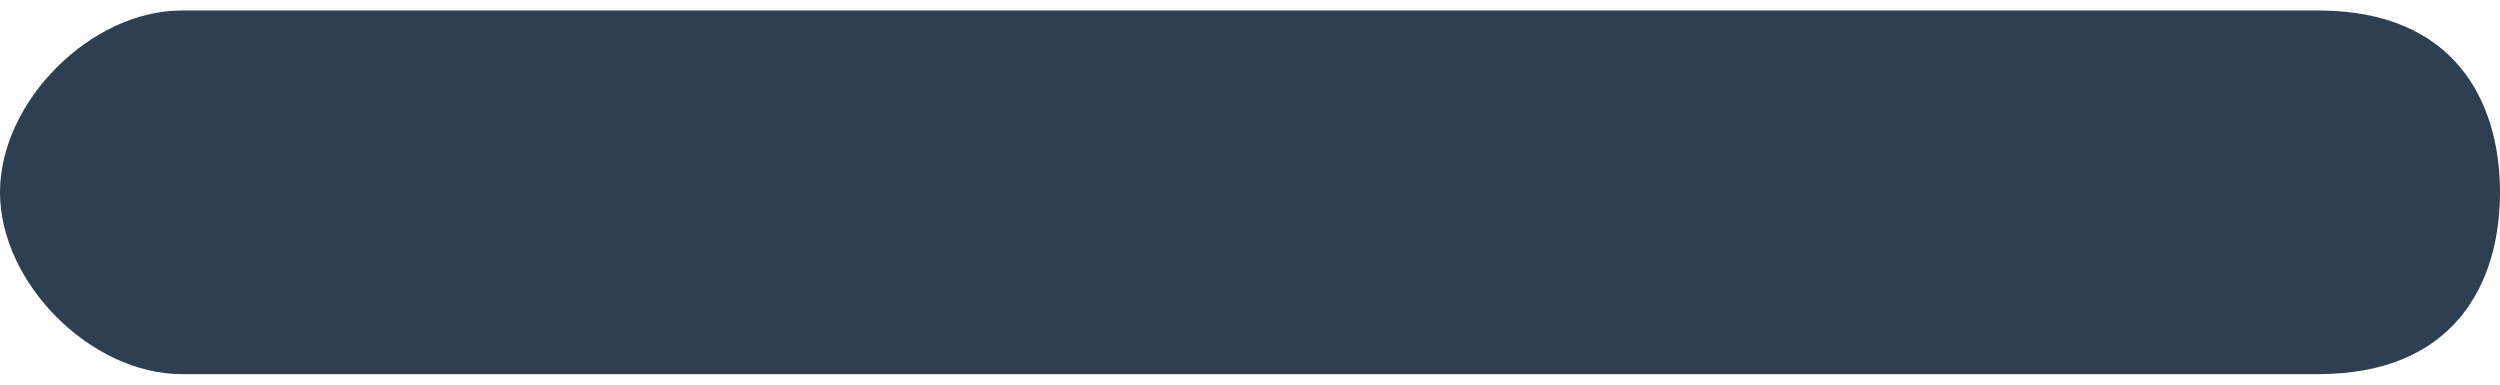
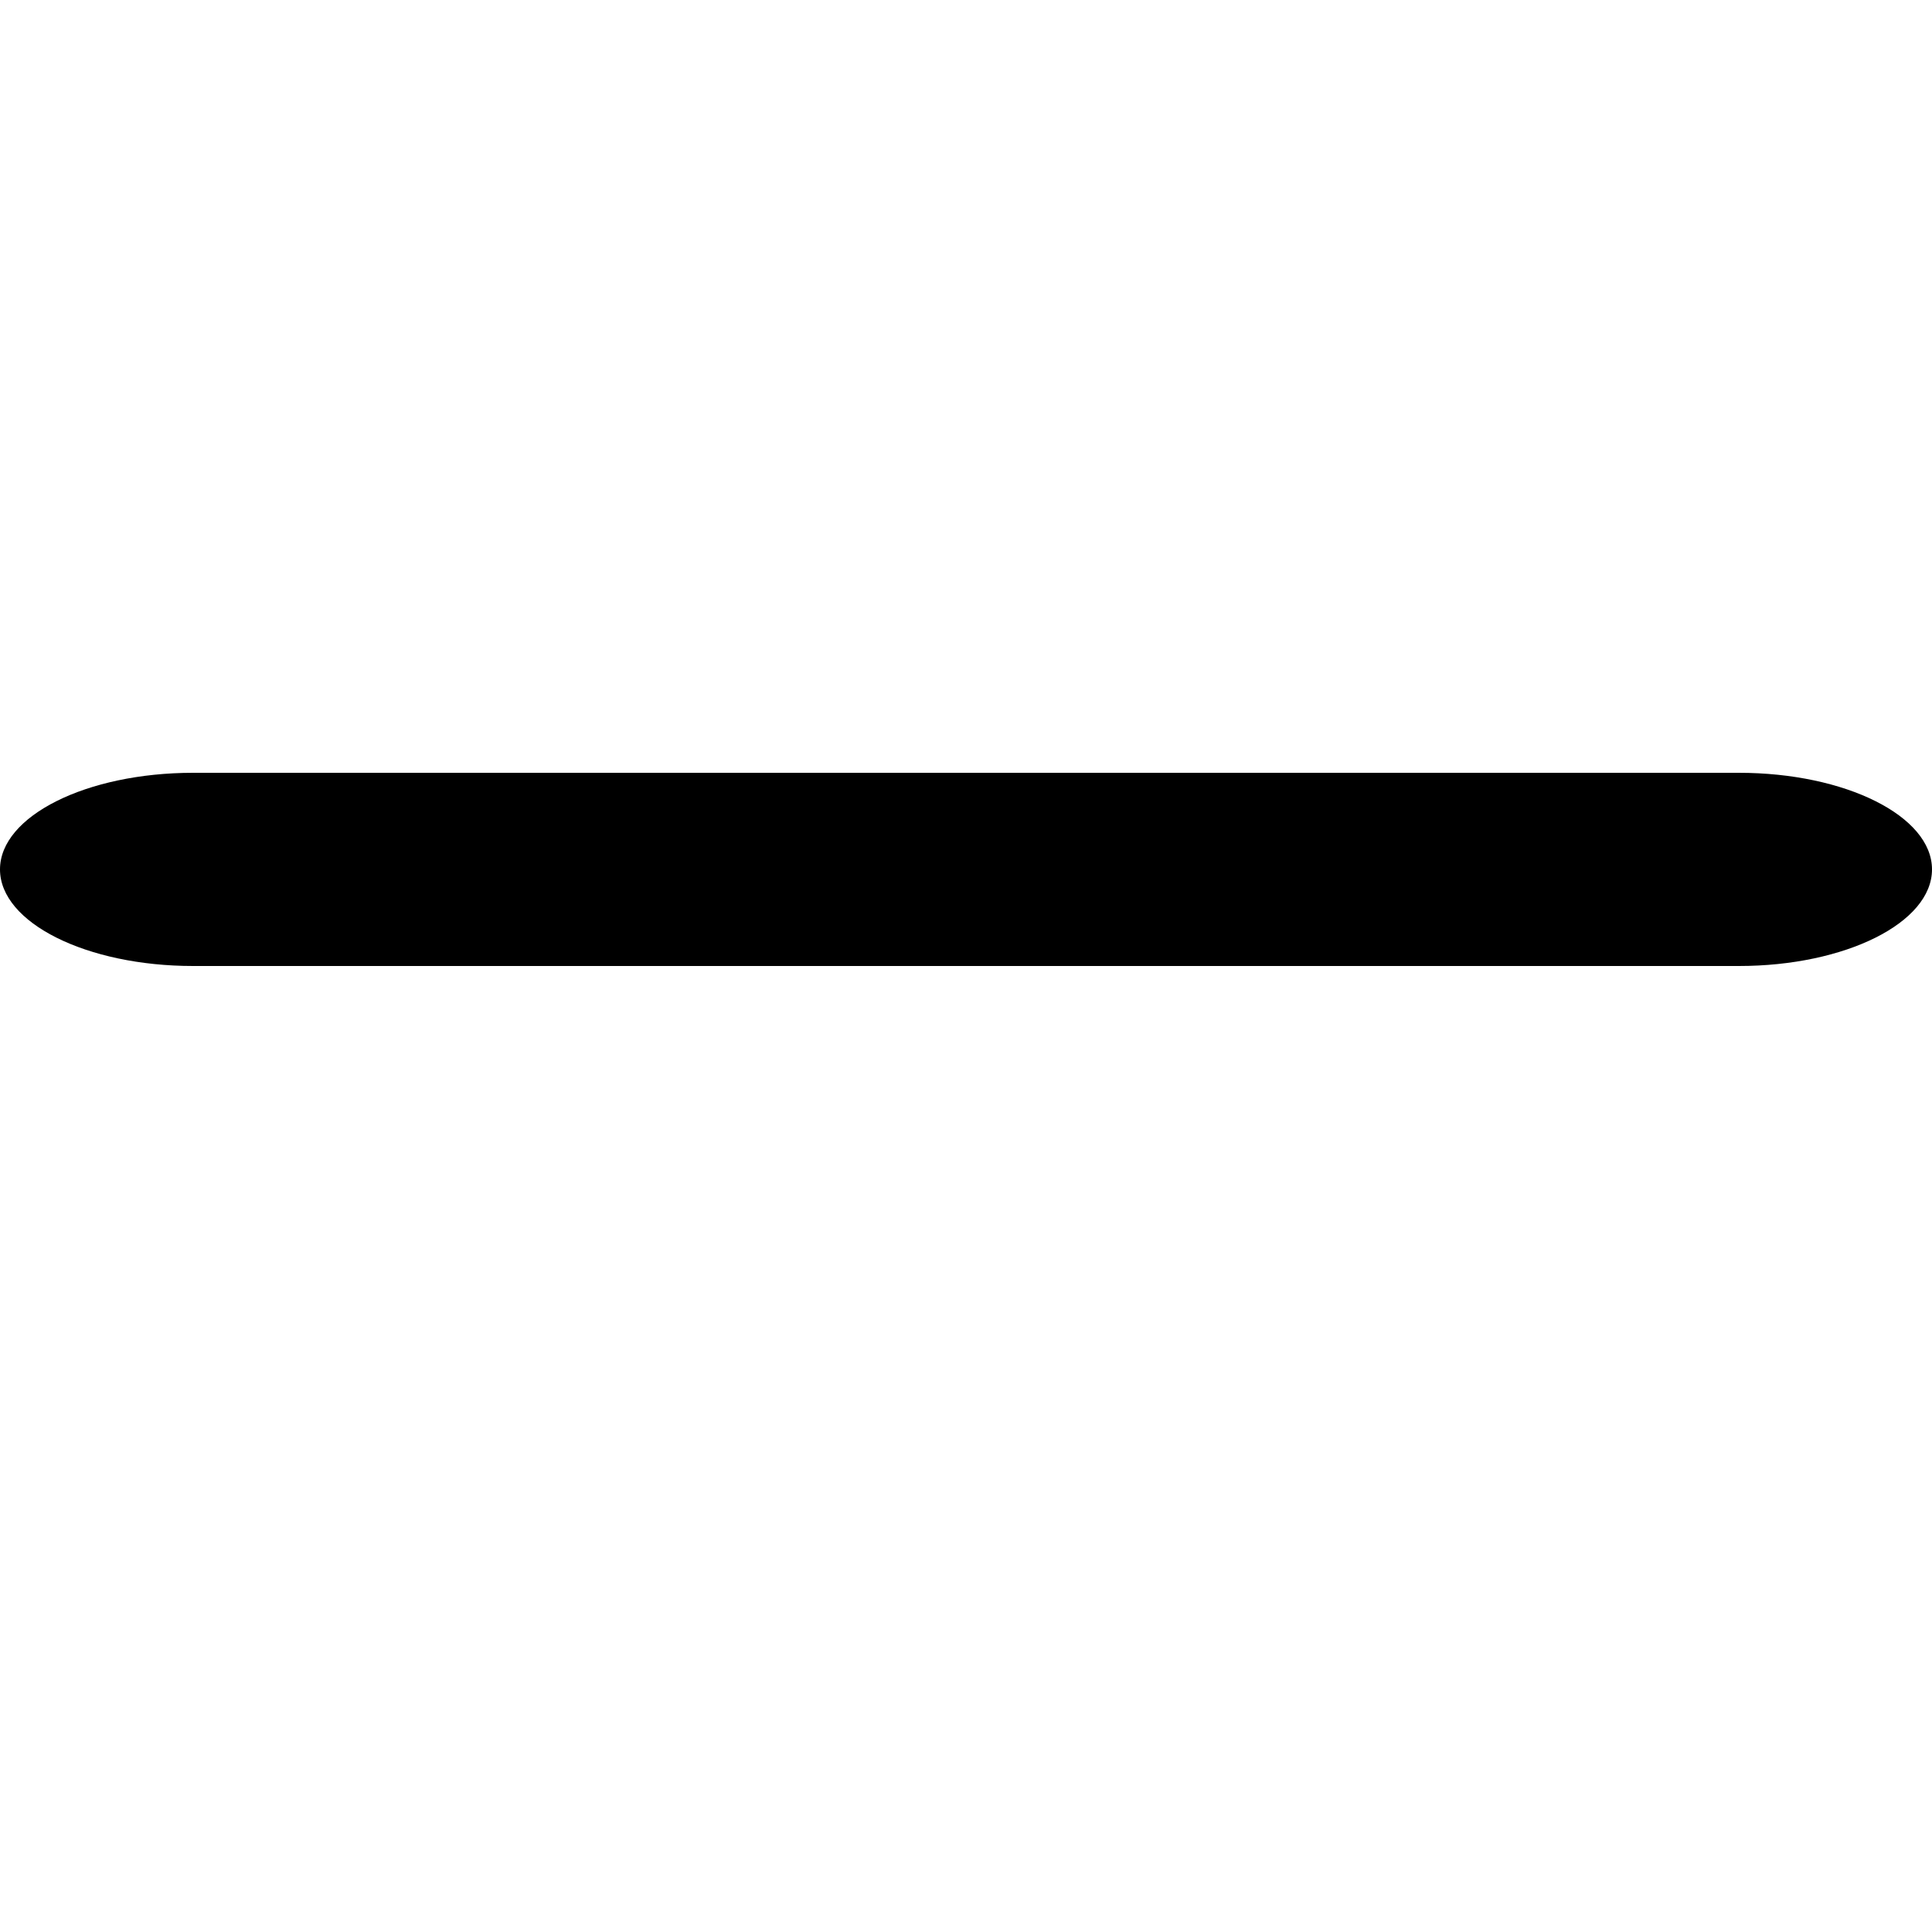
- <svg xmlns="http://www.w3.org/2000/svg" xml:space="preserve" width="13px" height="2px" version="1.1" shape-rendering="geometricPrecision" text-rendering="geometricPrecision" image-rendering="optimizeQuality" fill-rule="evenodd" clip-rule="evenodd" viewBox="0 0 0.55 0.08">
+ <svg xmlns="http://www.w3.org/2000/svg" xml:space="preserve" width="13px" height="13px" version="1.1" shape-rendering="geometricPrecision" text-rendering="geometricPrecision" image-rendering="optimizeQuality" fill-rule="evenodd" clip-rule="evenodd" viewBox="0 0 0.1 0.1">
  <g id="Layer_x0020_1">
-     <path fill="#2D3F50" d="M0.04 0l0.47 0c0.03,0 0.04,0.02 0.04,0.04l0 0c0,0.02 -0.01,0.04 -0.04,0.04l-0.47 0c-0.02,0 -0.04,-0.02 -0.04,-0.04l0 0c0,-0.02 0.02,-0.04 0.04,-0.04z" />
+     <rect fill="black" y="0.04" width="0.1" height="0.01" rx="0.01" ry="0.01" />
+     <rect fill="none" transform="matrix(2.64845E-014 -1 1 2.64845E-014 0.0406611 0.0956055)" width="0.1" height="0.01" rx="0.01" ry="0.01" />
  </g>
</svg>
